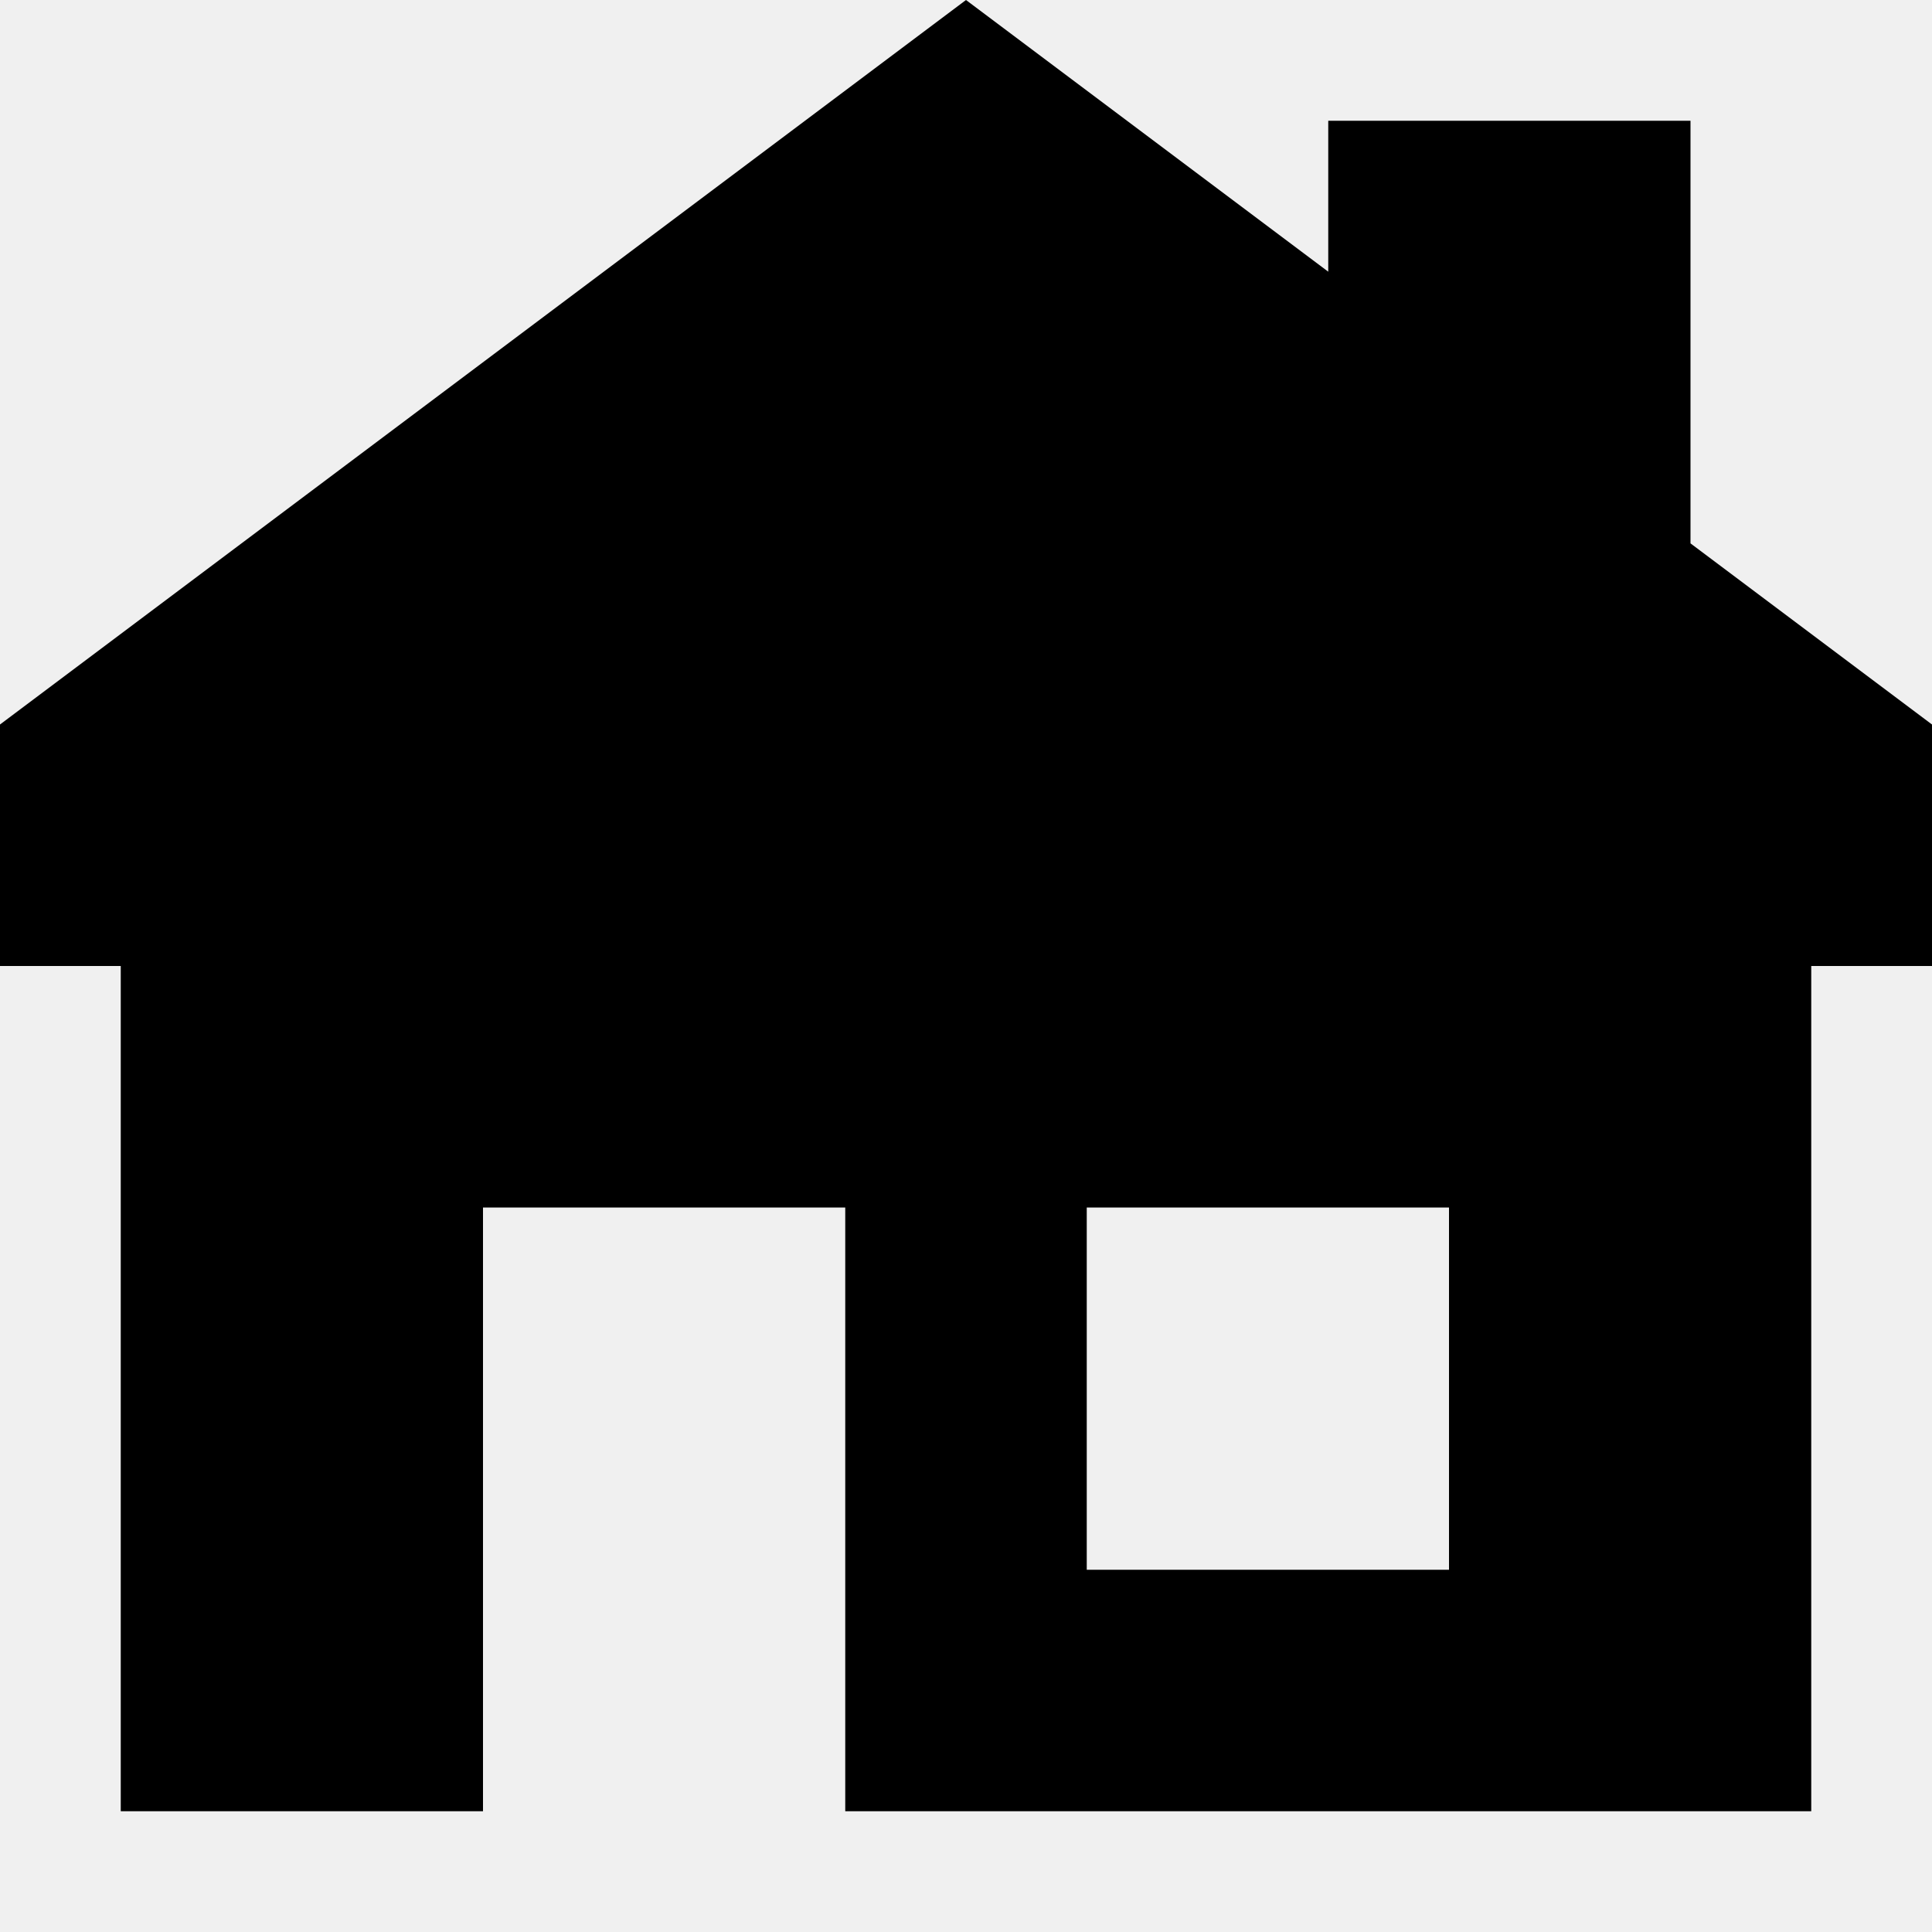
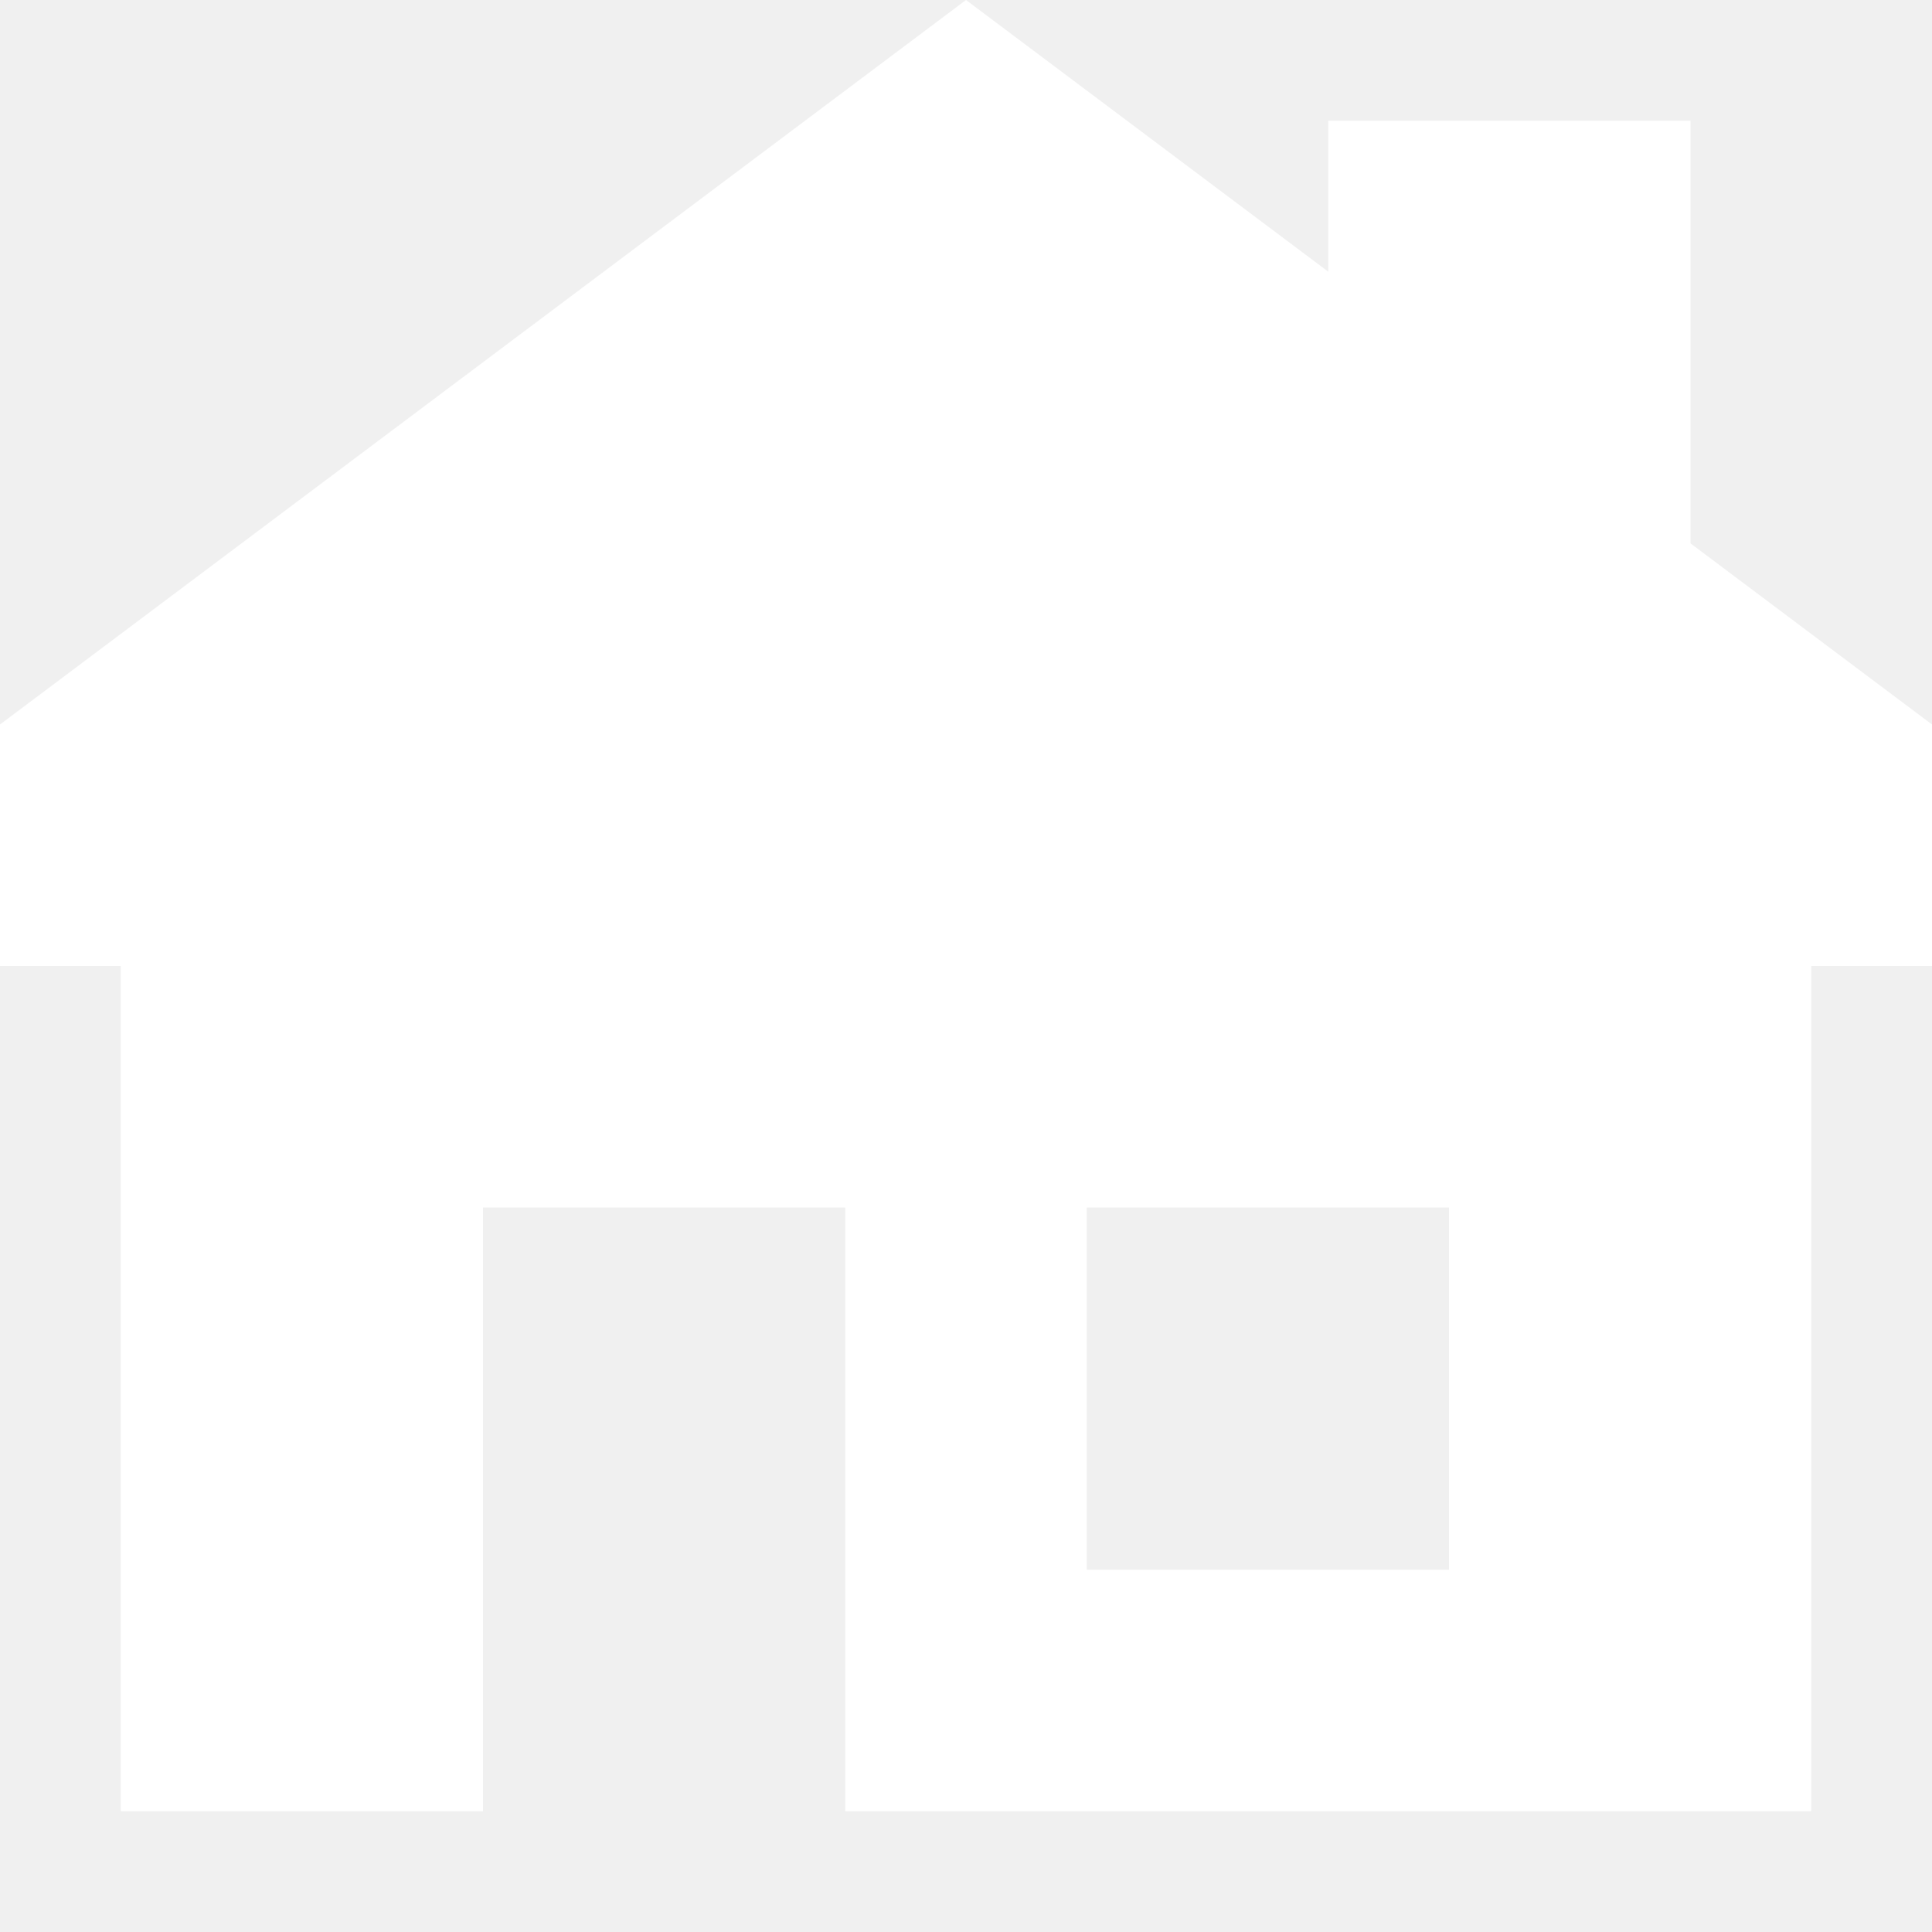
<svg xmlns="http://www.w3.org/2000/svg" width="800px" height="800px" viewBox="0 0 16 16" fill="none">
-   <path fill-rule="evenodd" clip-rule="evenodd" d="M8 0L0 6V8H1V15H4V10H7V15H15V8H16V6L14 4.5V1H11V2.25L8 0ZM9 10H12V13H9V10Z" fill="#000000" />
+   <path fill-rule="evenodd" clip-rule="evenodd" d="M8 0L0 6V8H1V15H4V10H7V15H15V8H16V6L14 4.5V1H11V2.25L8 0ZM9 10H12V13H9V10Z" fill="#fff" />
</svg>
